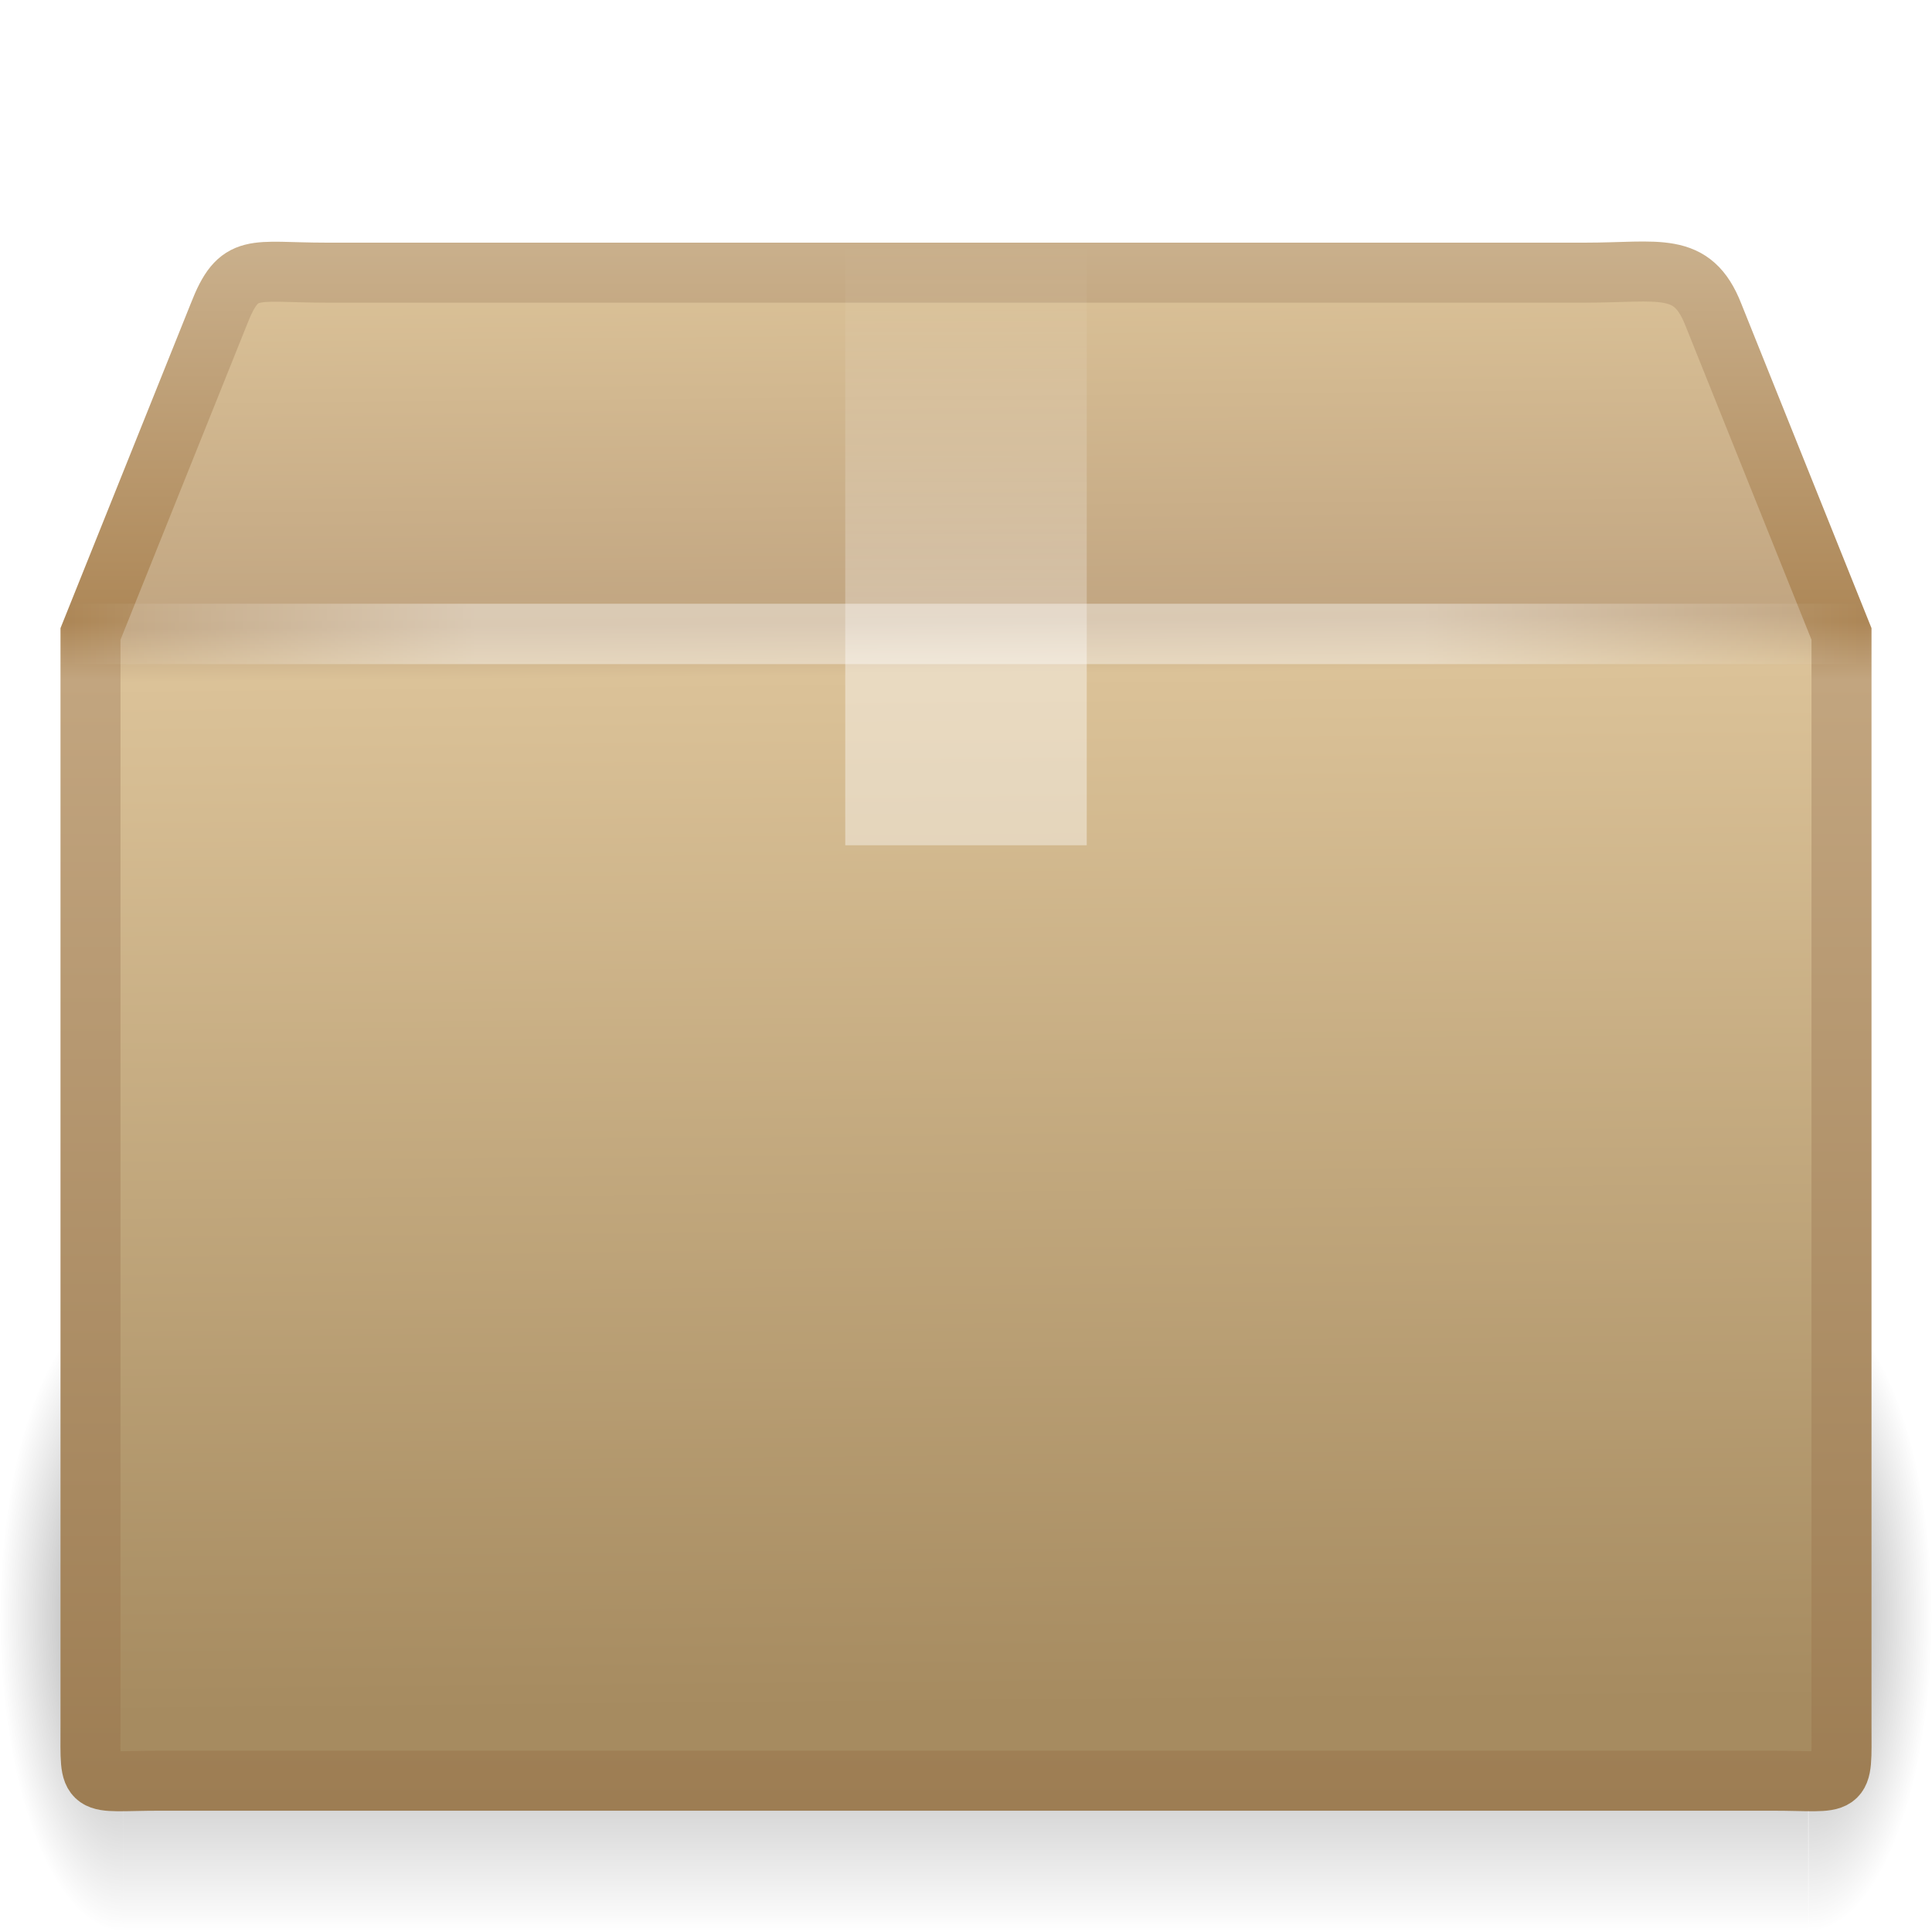
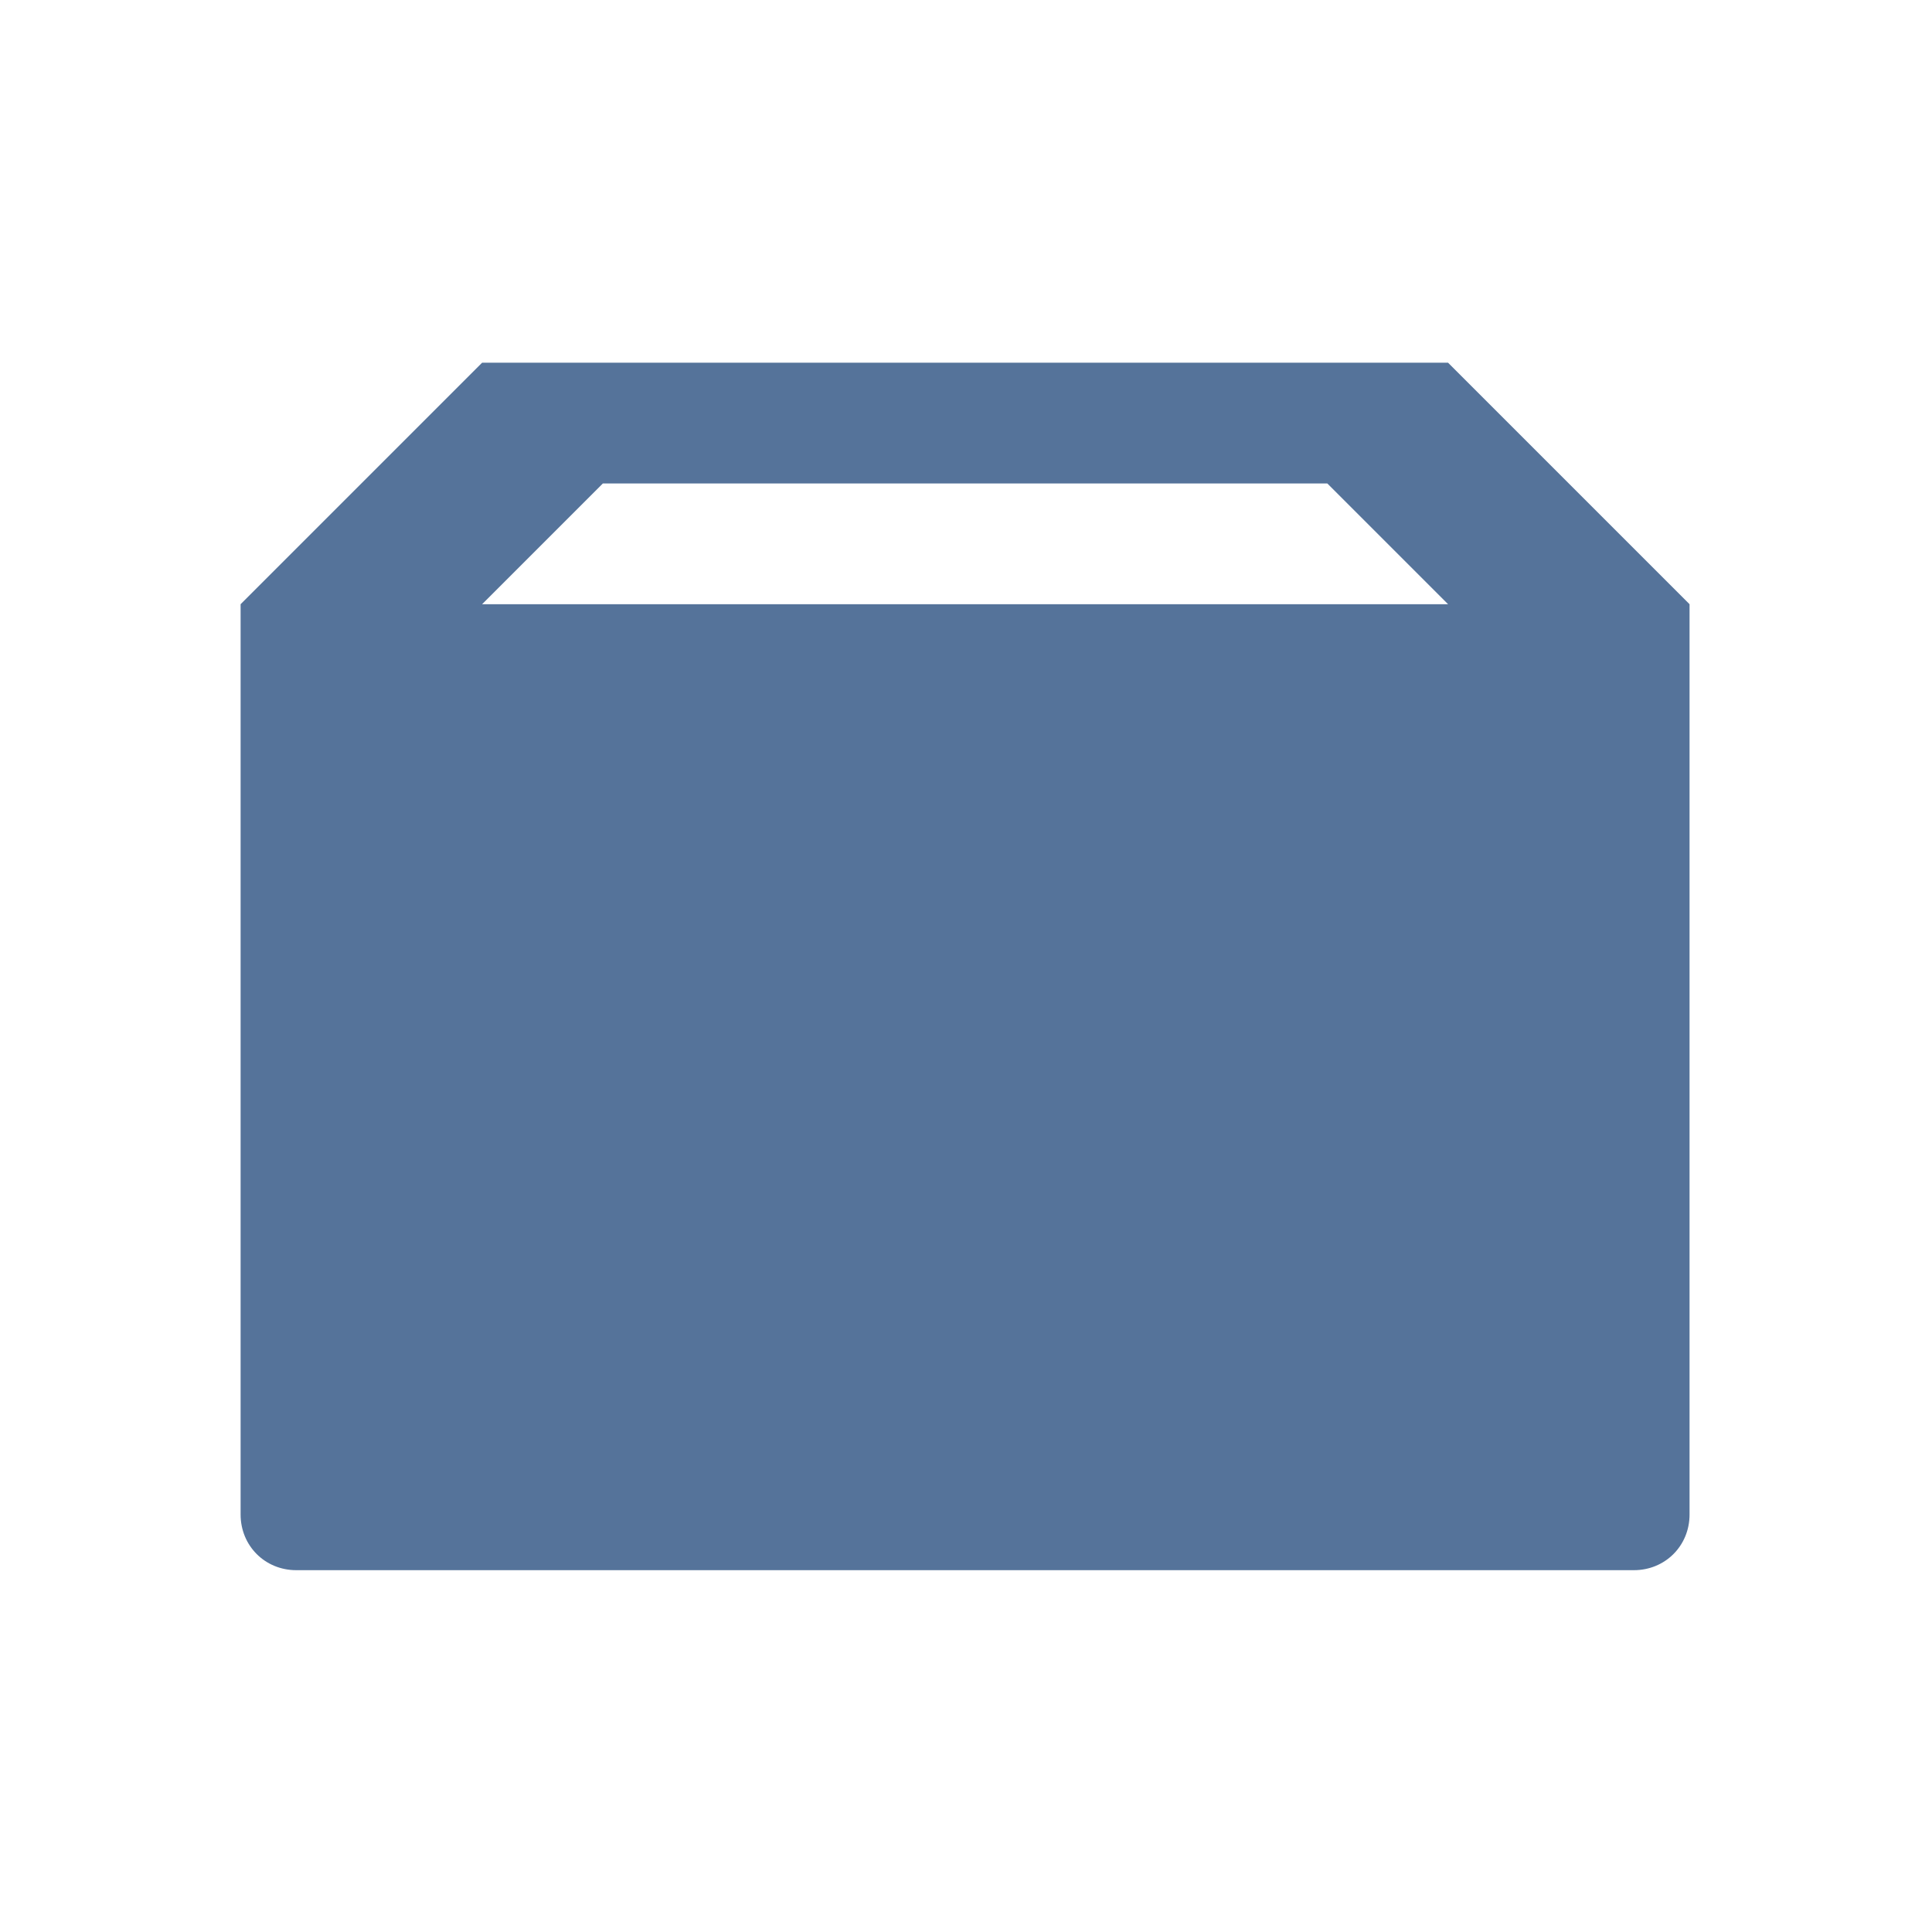
- <svg xmlns="http://www.w3.org/2000/svg" xmlns:xlink="http://www.w3.org/1999/xlink" height="32" width="32" version="1.1">
-   <defs>
-     <linearGradient id="i" x1="44.995" spreadMethod="reflect" gradientUnits="userSpaceOnUse" y1="17.5" gradientTransform="matrix(.70749 0 0 .69403 -.9798 -1.6455)" x2="3.005" y2="17.5">
-       <stop stop-color="#FFF" stop-opacity="0" offset="0" />
-       <stop stop-color="#FFF" offset=".245" />
-       <stop stop-color="#FFF" offset=".773" />
-       <stop stop-color="#FFF" stop-opacity="0" offset="1" />
-     </linearGradient>
-     <linearGradient id="h" x1="26" gradientUnits="userSpaceOnUse" y1="22" gradientTransform="matrix(1 0 0 .71429 -8 -1.7143)" x2="26" y2="8">
-       <stop stop-color="#FFF" offset="0" />
-       <stop stop-color="#FFF" offset=".302" />
-       <stop stop-color="#FFF" stop-opacity=".69" offset=".397" />
-       <stop stop-color="#FFF" stop-opacity="0" offset="1" />
-     </linearGradient>
-     <linearGradient id="g" x1="23.452" gradientUnits="userSpaceOnUse" y1="30.555" gradientTransform="matrix(.90695 0 0 .81527 -5.2694 -5.0638)" x2="43.007" y2="45.934">
-       <stop stop-color="#FFF" stop-opacity="0" offset="0" />
-       <stop stop-color="#FFF" stop-opacity="0" offset="1" />
-     </linearGradient>
-     <linearGradient id="f" x1="24.823" gradientUnits="userSpaceOnUse" y1="15.378" gradientTransform="matrix(.90695 0 0 1.0808 -5.2694 -11.995)" x2="24.997" y2="37.277">
-       <stop stop-color="#dac197" offset="0" />
-       <stop stop-color="#c1a581" offset=".239" />
-       <stop stop-color="#dbc298" offset=".276" />
-       <stop stop-color="#a68b60" offset="1" />
-     </linearGradient>
-     <linearGradient id="e" x1="15.464" gradientUnits="userSpaceOnUse" y1="7.976" gradientTransform="matrix(.70732 0 0 .69403 -.97579 -1.3833)" x2="15.464" y2="45.042">
-       <stop stop-color="#c9af8b" offset="0" />
-       <stop stop-color="#ad8757" offset=".239" />
-       <stop stop-color="#c2a57f" offset=".276" />
-       <stop stop-color="#9d7d53" offset="1" />
-     </linearGradient>
-     <radialGradient id="c" xlink:href="#a" gradientUnits="userSpaceOnUse" cy="41.5" cx="5" gradientTransform="matrix(.59382 0 0 1.5367 -6.6595 -103.94)" r="5" />
-     <linearGradient id="a">
-       <stop offset="0" />
-       <stop stop-opacity="0" offset="1" />
-     </linearGradient>
-     <linearGradient id="d" x1="17.554" gradientUnits="userSpaceOnUse" y1="46" gradientTransform="matrix(1.757 0 0 1.397 -17.394 -16.412)" x2="17.554" y2="35">
-       <stop stop-opacity="0" offset="0" />
-       <stop offset=".5" />
-       <stop stop-opacity="0" offset="1" />
-     </linearGradient>
-     <radialGradient id="b" xlink:href="#a" gradientUnits="userSpaceOnUse" cy="41.5" cx="5" gradientTransform="matrix(.59382 0 0 1.5367 41.141 -103.94)" r="5" />
-   </defs>
-   <g opacity=".4" transform="matrix(.69054 0 0 .67815 -.50409 -.44851)">
-     <rect transform="scale(-1)" height="15.367" width="2.96" y="-47.848" x="-3.69" fill="url(#c)" />
-     <rect y="32.482" width="40.412" fill="url(#d)" x="3.69" height="15.367" />
-     <rect transform="scale(1,-1)" height="15.367" width="2.96" y="-47.848" x="44.11" fill="url(#b)" />
+ <svg xmlns="http://www.w3.org/2000/svg" height="16" width="16" version="1.0">
+   <g fill-rule="evenodd" transform="matrix(.86667 0 0 .86667 -172.05 -864.43)" fill="#35537a">
+     <path d="m4 3-2 2v7.539c0 0.259 0.202 0.461 0.461 0.461h11.078c0.259 0 0.461-0.202 0.461-0.461v-7.539l-2-2zm1 1h6l1 1h-8z" fill-rule="evenodd" transform="matrix(1.1538 0 0 1.1538 198.51 997.42)" fill="#55739a" />
  </g>
-   <path d="m5.398 4.516h20.864c1.218 0 1.766-0.199 2.116 0.694l2.123 5.29v18.081c0 1.078 0.073 0.913-1.145 0.913h-26.712c-1.218 0-1.145 0.165-1.145-0.913v-18.081l2.123-5.29c0.34-0.875 0.558-0.694 1.776-0.694z" stroke="url(#e)" stroke-linecap="round" stroke-width=".994" display="block" fill="url(#f)" />
-   <path opacity=".505" d="m6.061 5.219h19.56c1.142 0 1.849 0.386 2.327 1.448l1.647 4.455v16.063c0 1.014-0.579 1.524-1.721 1.524h-23.86c-1.142 0-1.608-0.561-1.608-1.575v-16.012l1.594-4.551c0.319-0.823 0.919-1.352 2.061-1.352z" stroke="url(#g)" stroke-width=".742" display="block" fill="none" />
-   <path opacity=".4" fill="url(#h)" d="m14 4h4v10h-4v-10z" />
-   <path opacity=".4" d="m1.5 10.5h29" stroke="url(#i)" stroke-linecap="square" stroke-width="1px" fill="none" />
</svg>
